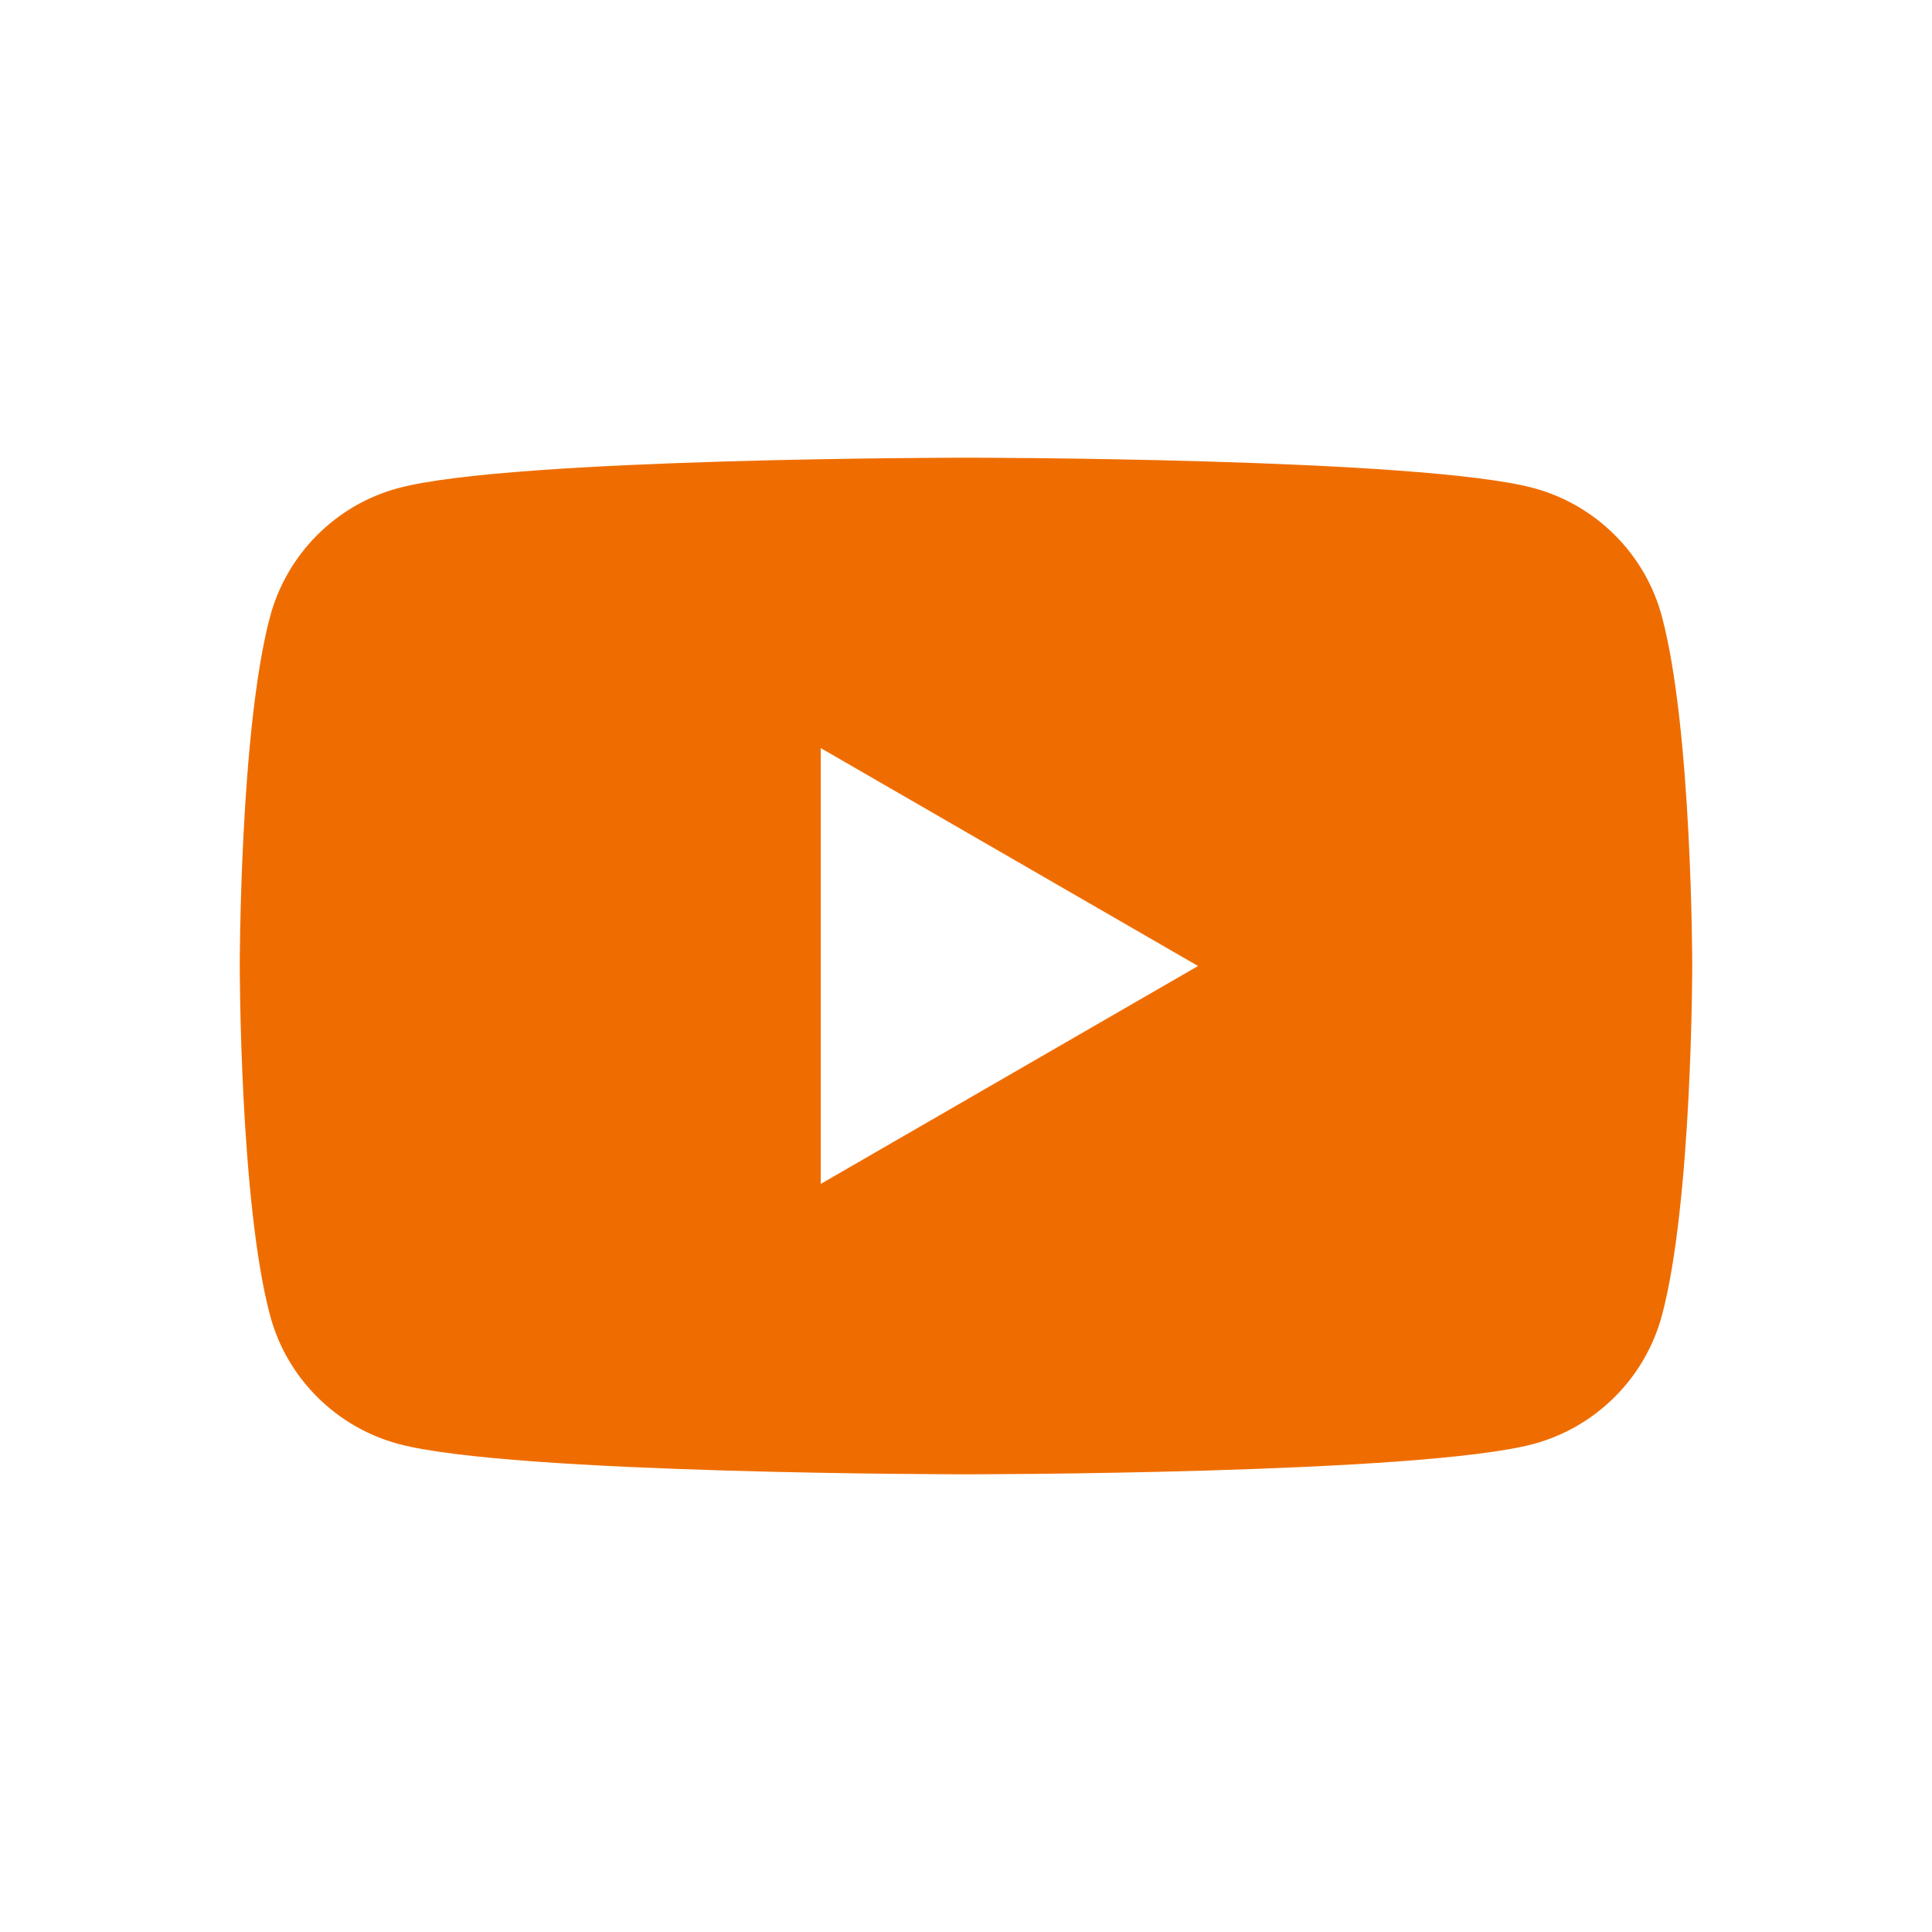
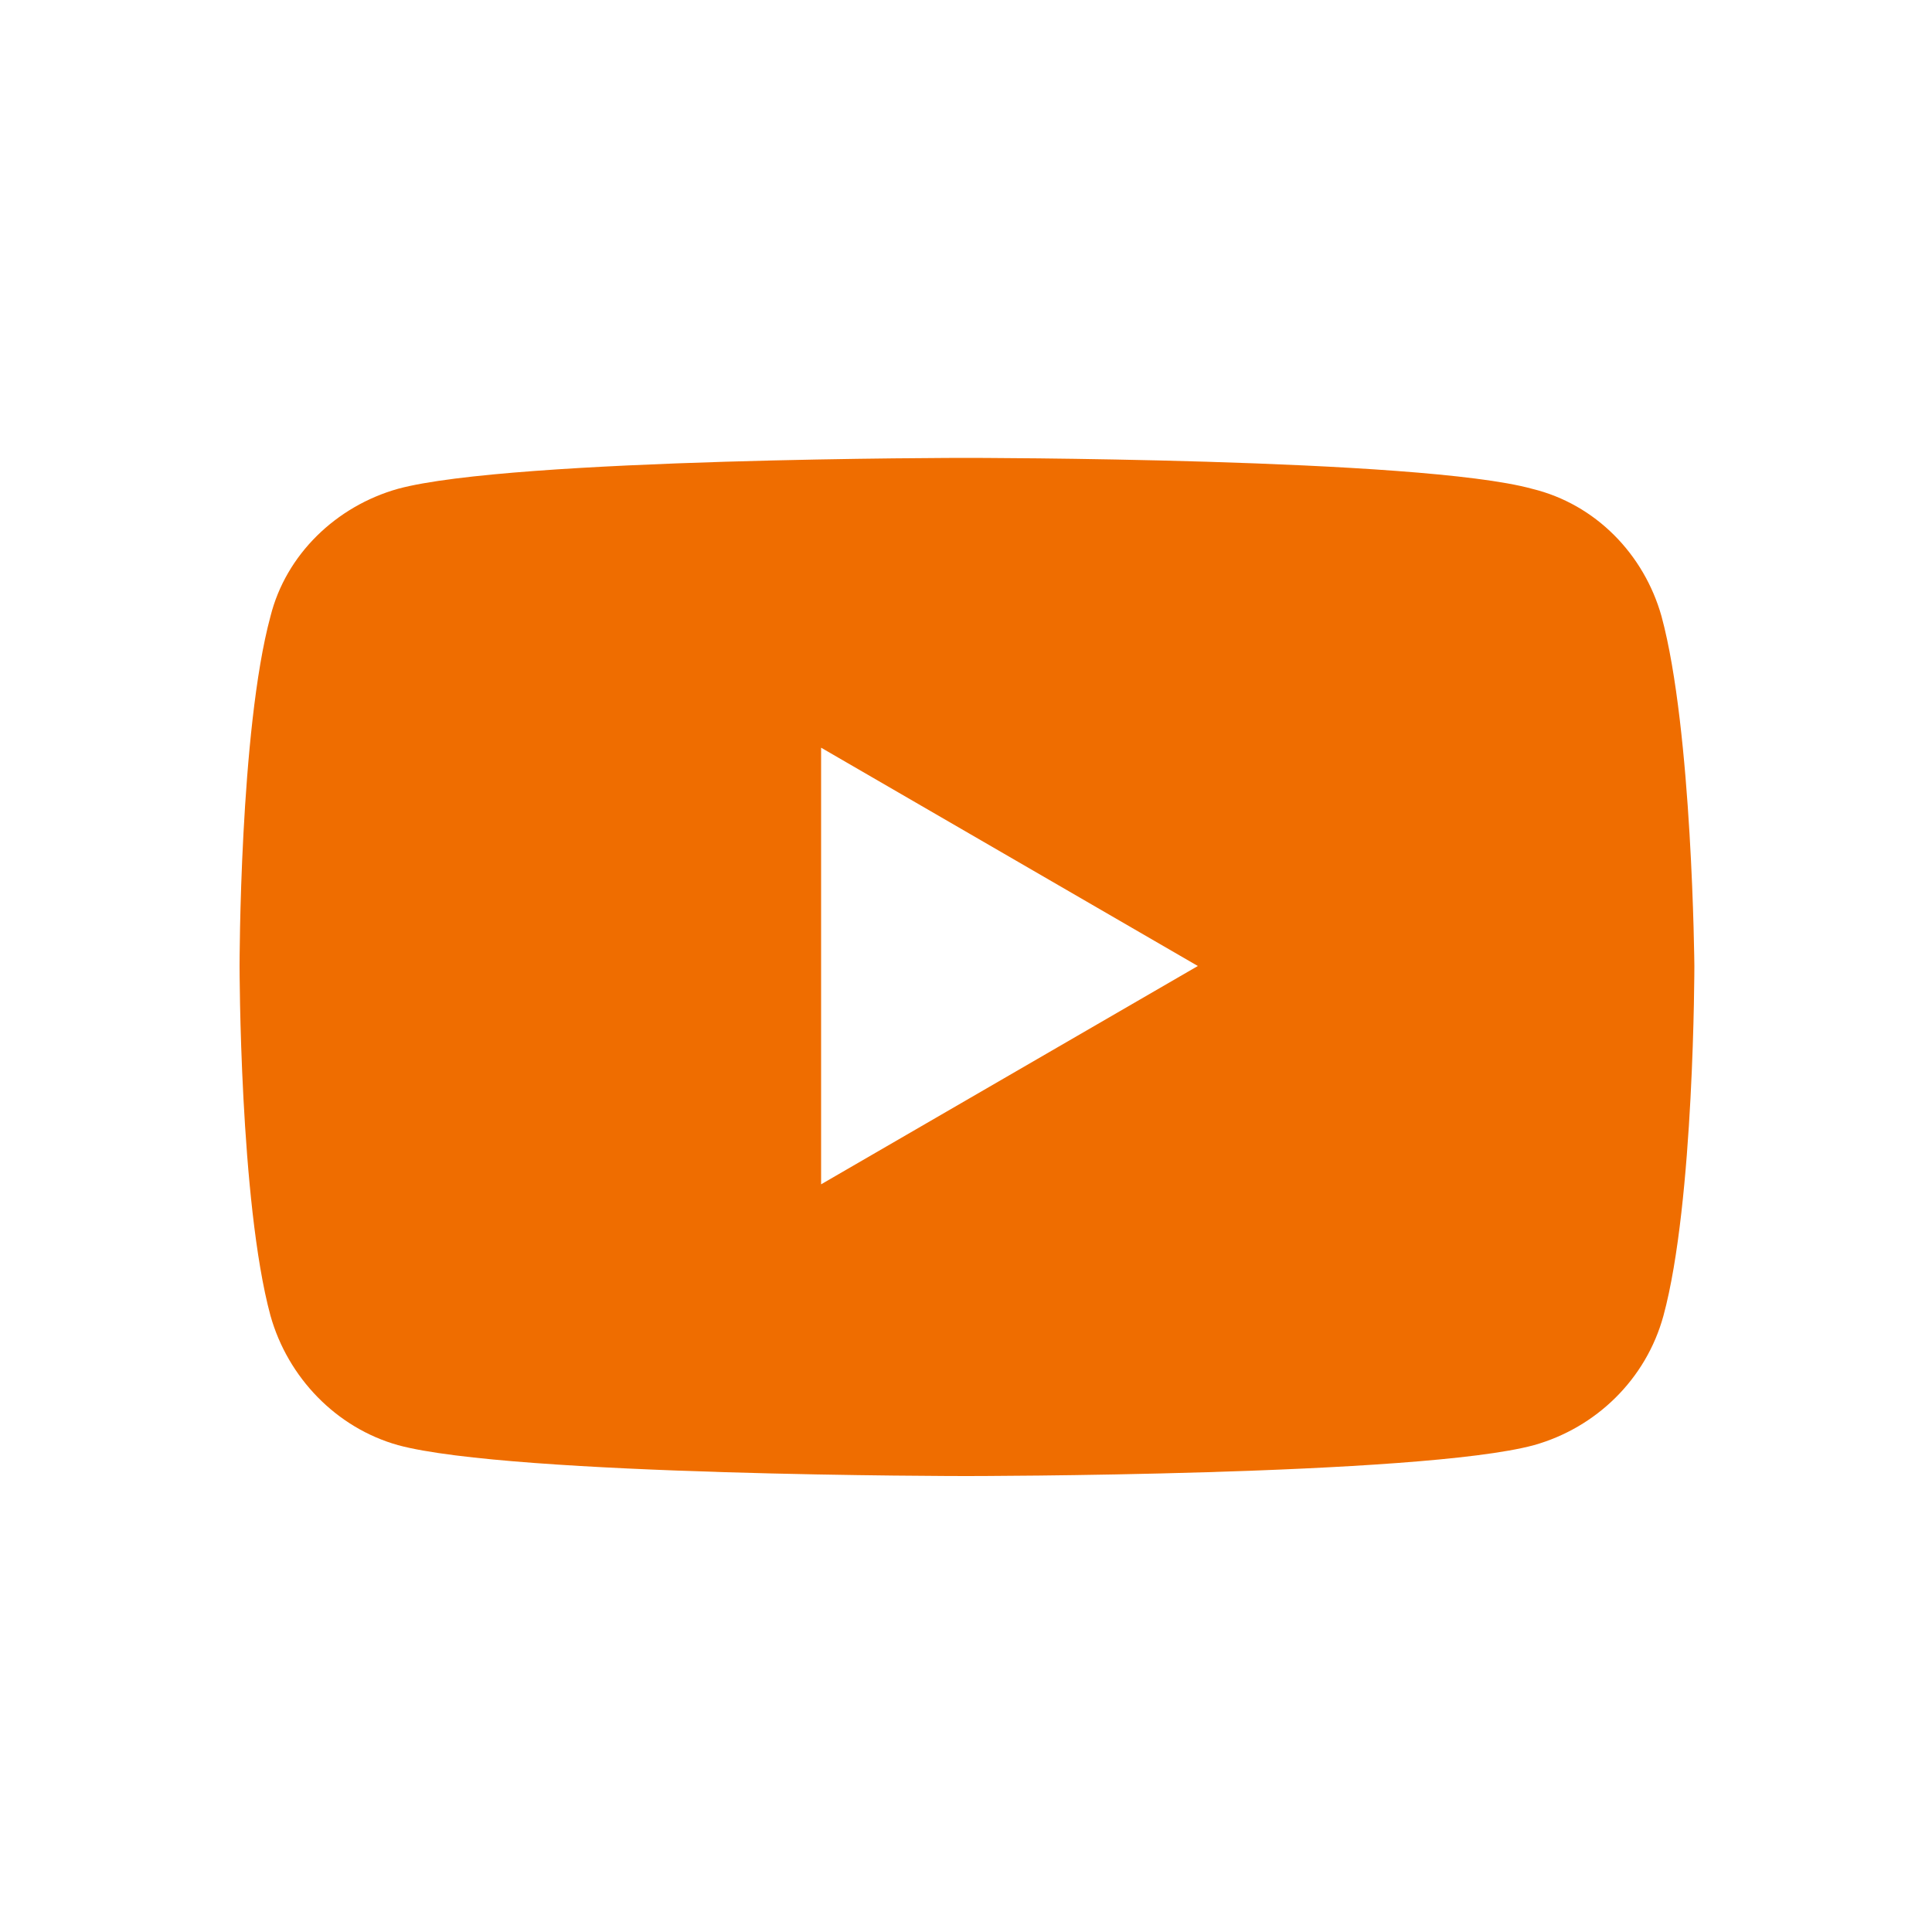
<svg xmlns="http://www.w3.org/2000/svg" version="1.1" id="Layer_1" x="0px" y="0px" viewBox="0 0 100 100" style="enable-background:new 0 0 100 100;" xml:space="preserve">
  <style type="text/css">
	.st0{fill:#EF6D00;}
</style>
-   <path class="st0" d="M86.02,31.91c-0.86-3.23-3.41-5.78-6.65-6.65C73.51,23.69,50,23.69,50,23.69s-23.51,0-29.37,1.57  c-3.23,0.86-5.78,3.41-6.65,6.65C12.41,37.77,12.41,50,12.41,50s0,12.23,1.57,18.09c0.86,3.23,3.41,5.78,6.65,6.65  C26.49,76.31,50,76.31,50,76.31s23.51,0,29.37-1.57c3.23-0.87,5.78-3.41,6.65-6.65C87.59,62.23,87.59,50,87.59,50  S87.59,37.77,86.02,31.91z M42.48,61.28V38.72L62.01,50L42.48,61.28z" />
+   <path class="st0" d="M86,31.9c-0.9-3.2-3.4-5.8-6.7-6.6C73.5,23.7,50,23.7,50,23.7s-23.5,0-29.4,1.6c-3.2,0.9-5.8,3.4-6.6,6.6  C12.4,37.8,12.4,50,12.4,50s0,12.2,1.6,18.1c0.9,3.2,3.4,5.8,6.6,6.7c5.9,1.6,29.4,1.6,29.4,1.6s23.5,0,29.4-1.6  c3.2-0.9,5.8-3.4,6.7-6.7c1.6-5.9,1.6-18.1,1.6-18.1S87.6,37.8,86,31.9z M42.5,61.3V38.7L62,50L42.5,61.3z" />
</svg>
